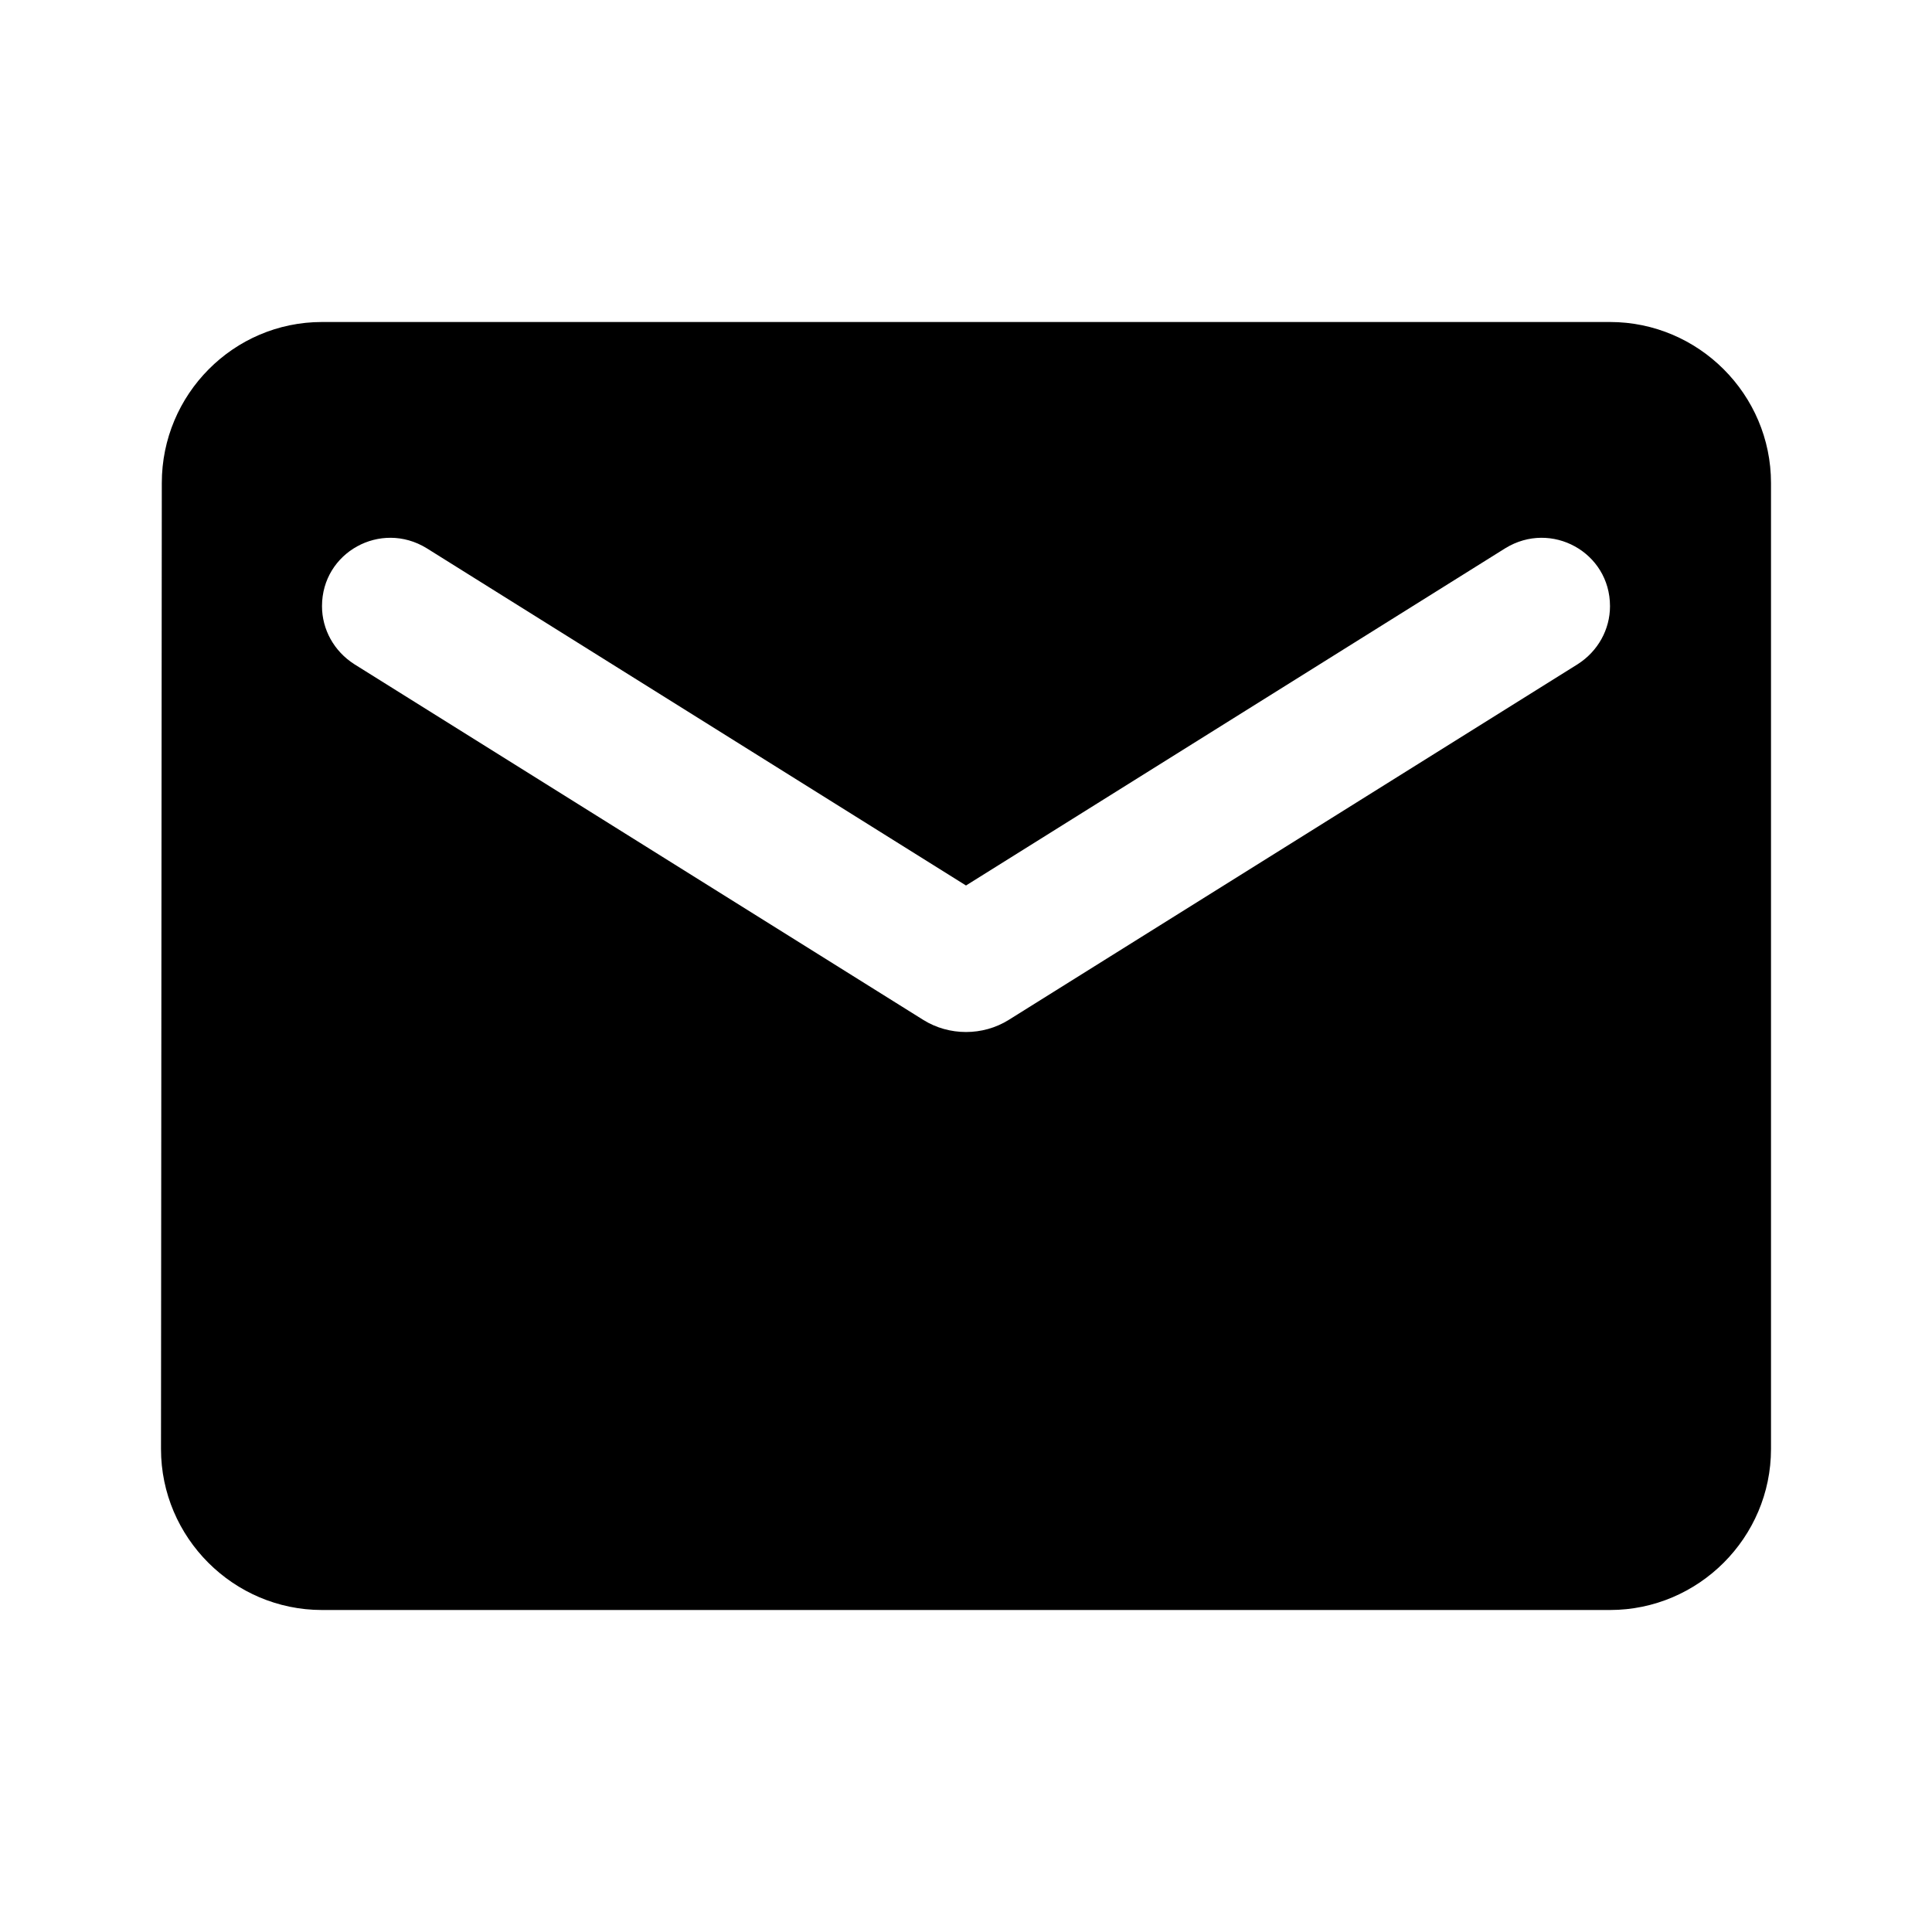
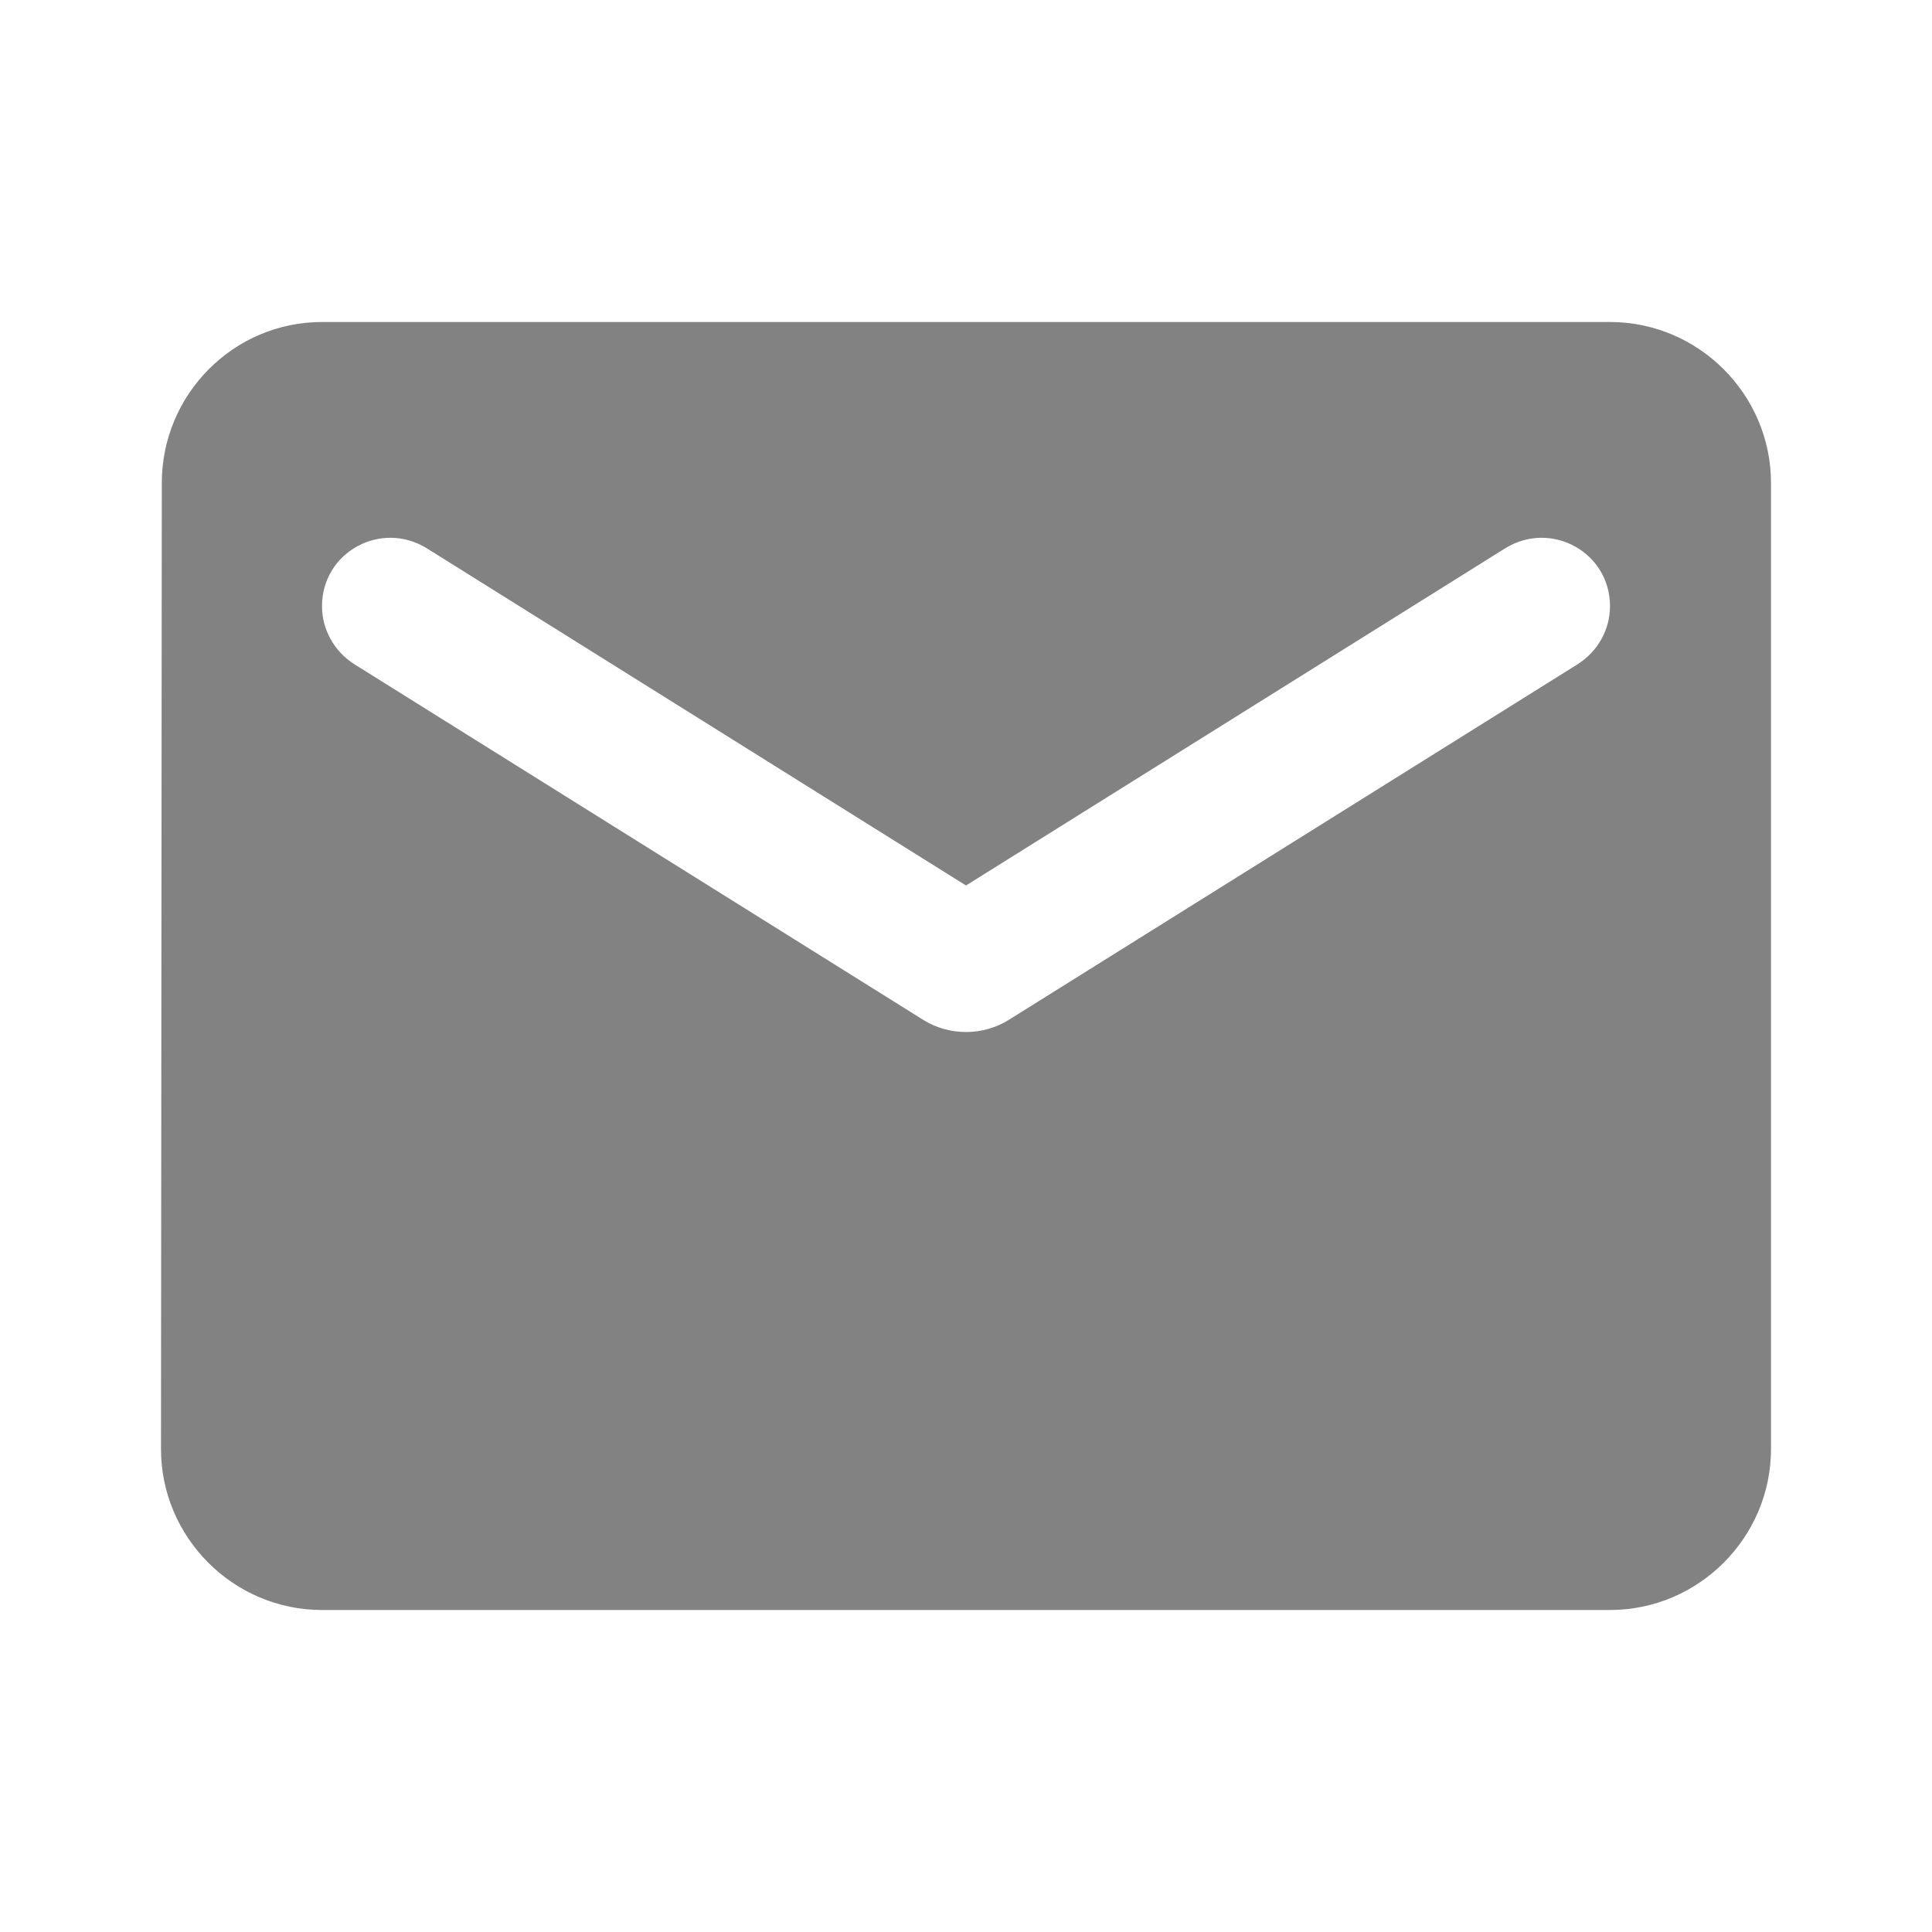
- <svg xmlns="http://www.w3.org/2000/svg" height="24px" viewBox="0 0 24 24" width="24px" fill="#000000">
+ <svg xmlns="http://www.w3.org/2000/svg" height="24px" viewBox="0 0 24 24" width="24px" fill="#828282">
  <path d="M0 0h24v24H0V0z" fill="none" />
  <path d="M20 4H4c-1.1 0-1.99.9-1.99 2L2 18c0 1.1.9 2 2 2h16c1.1 0 2-.9 2-2V6c0-1.1-.9-2-2-2zm-.4 4.25l-7.07 4.42c-.32.2-.74.2-1.06 0L4.4 8.25c-.25-.16-.4-.43-.4-.72 0-.67.73-1.07 1.3-.72L12 11l6.7-4.19c.57-.35 1.3.05 1.3.72 0 .29-.15.56-.4.72z" />
</svg>
